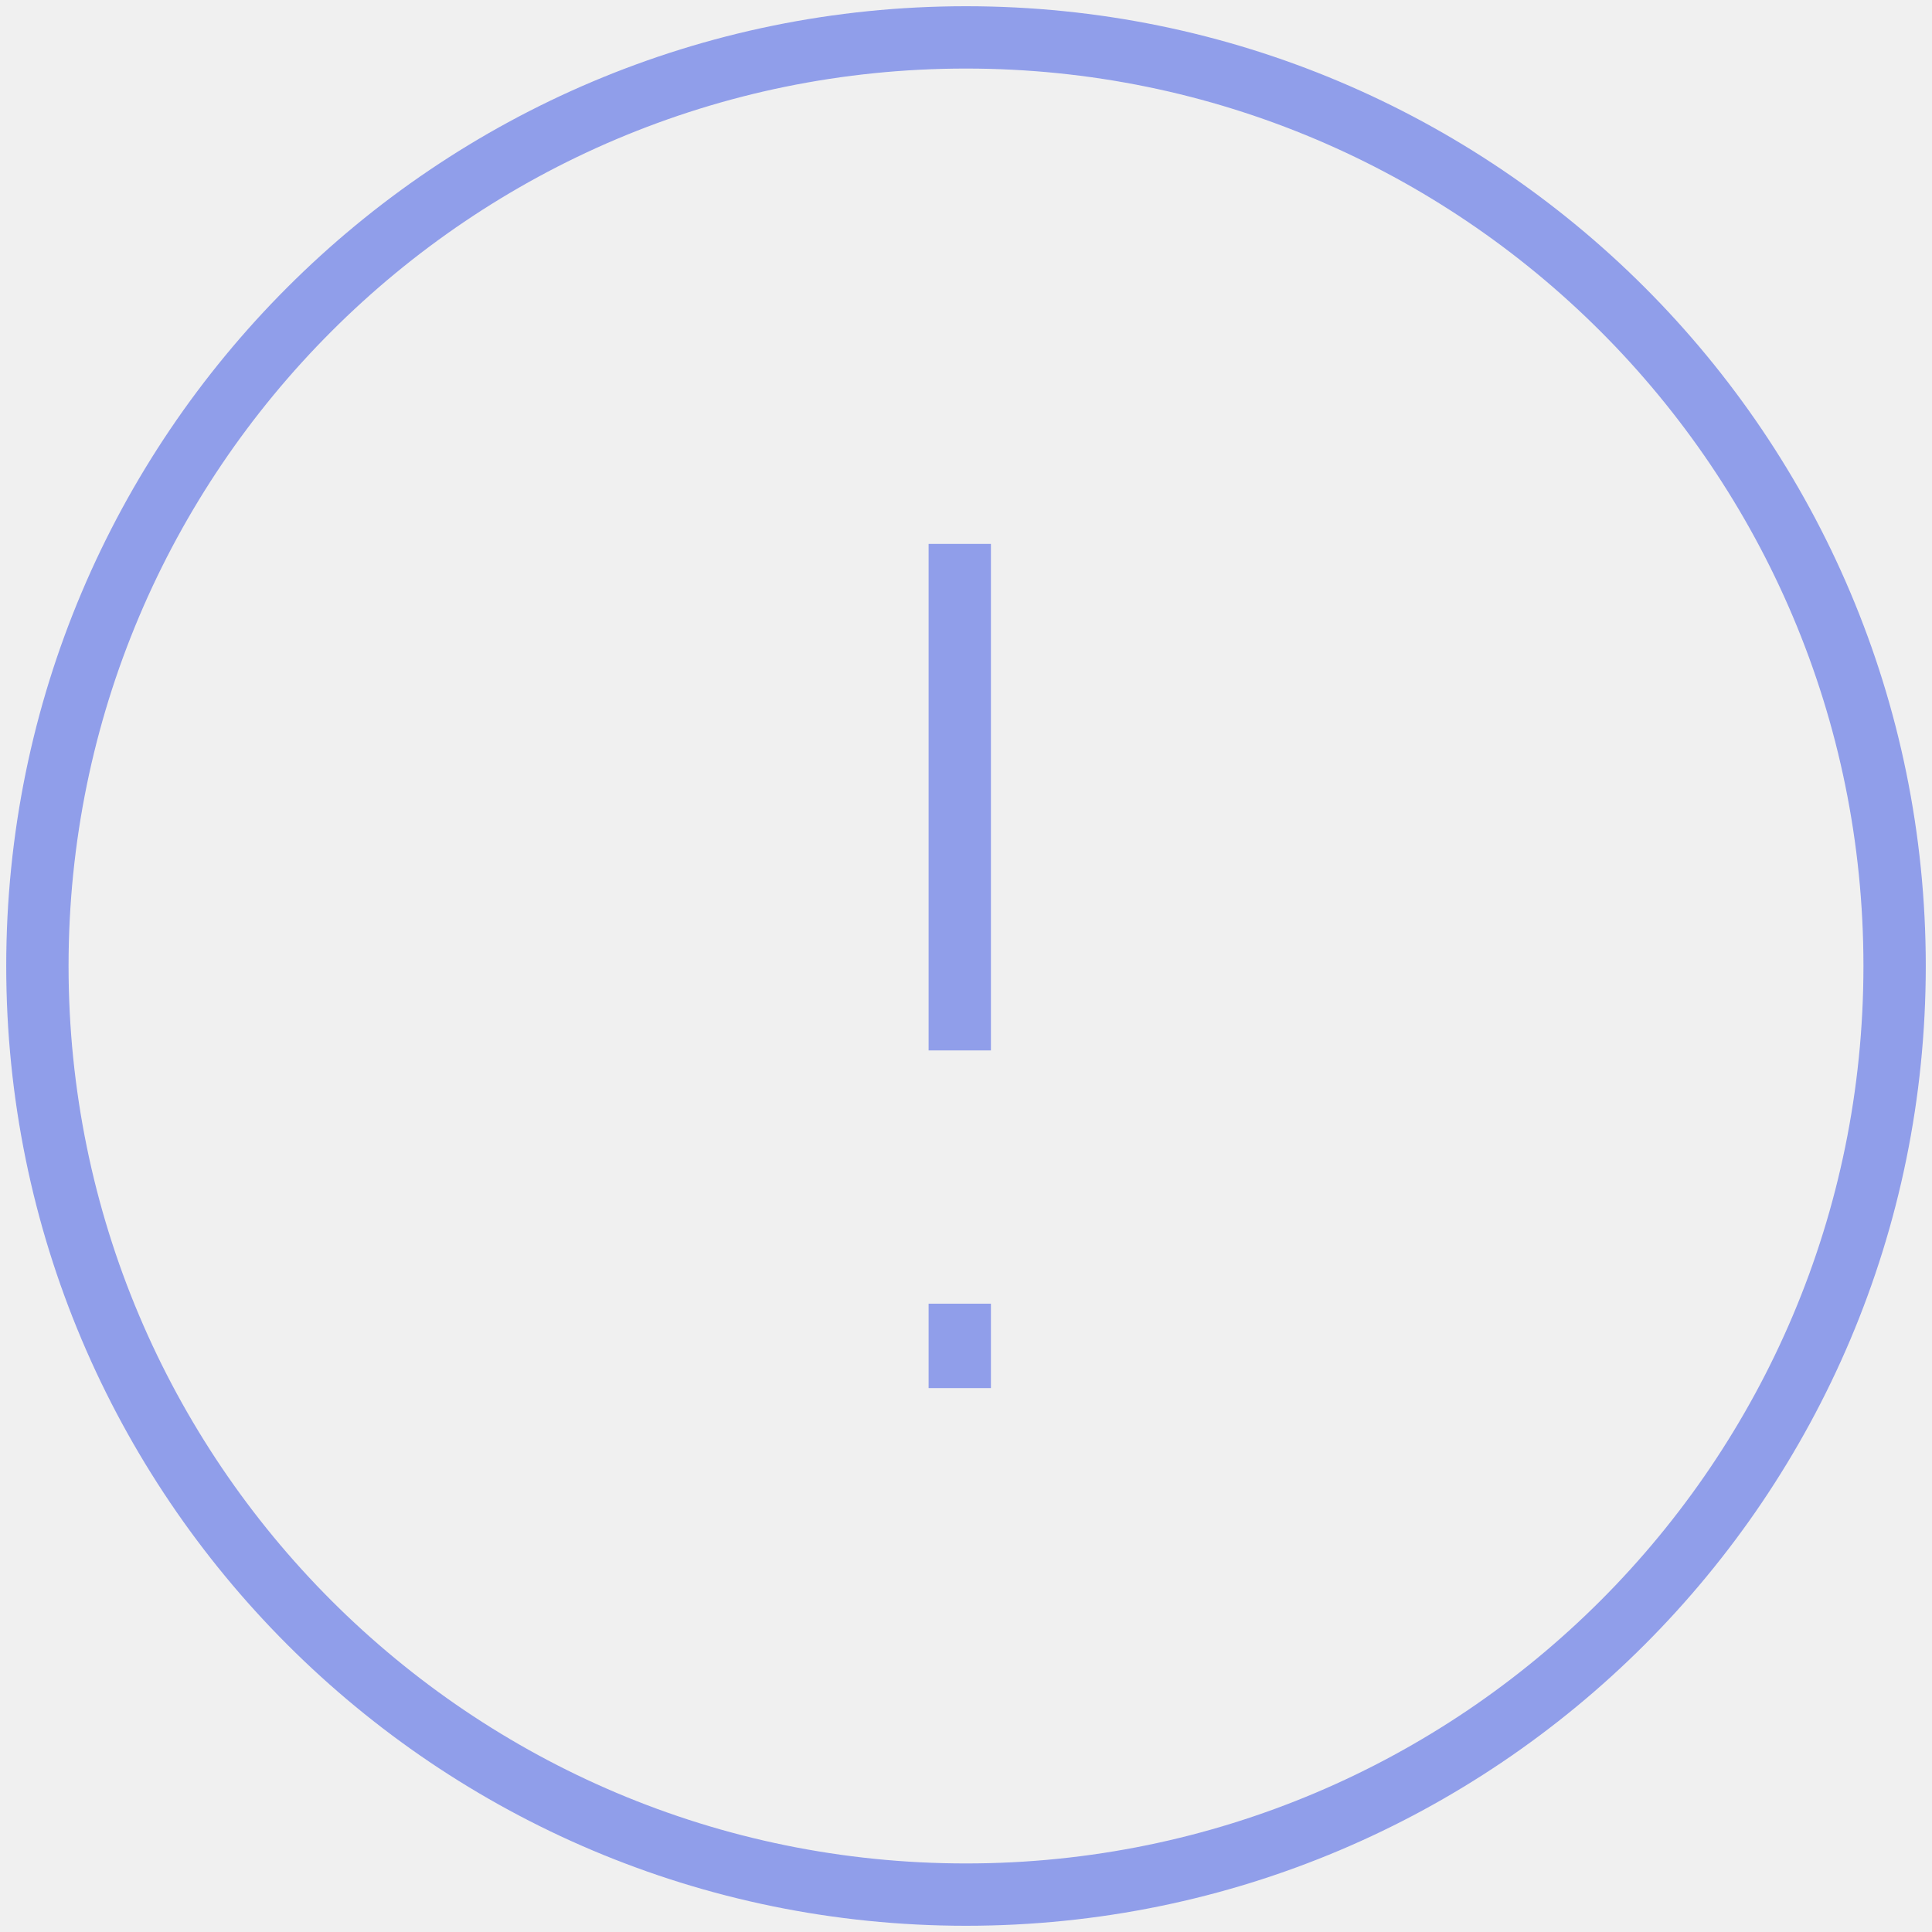
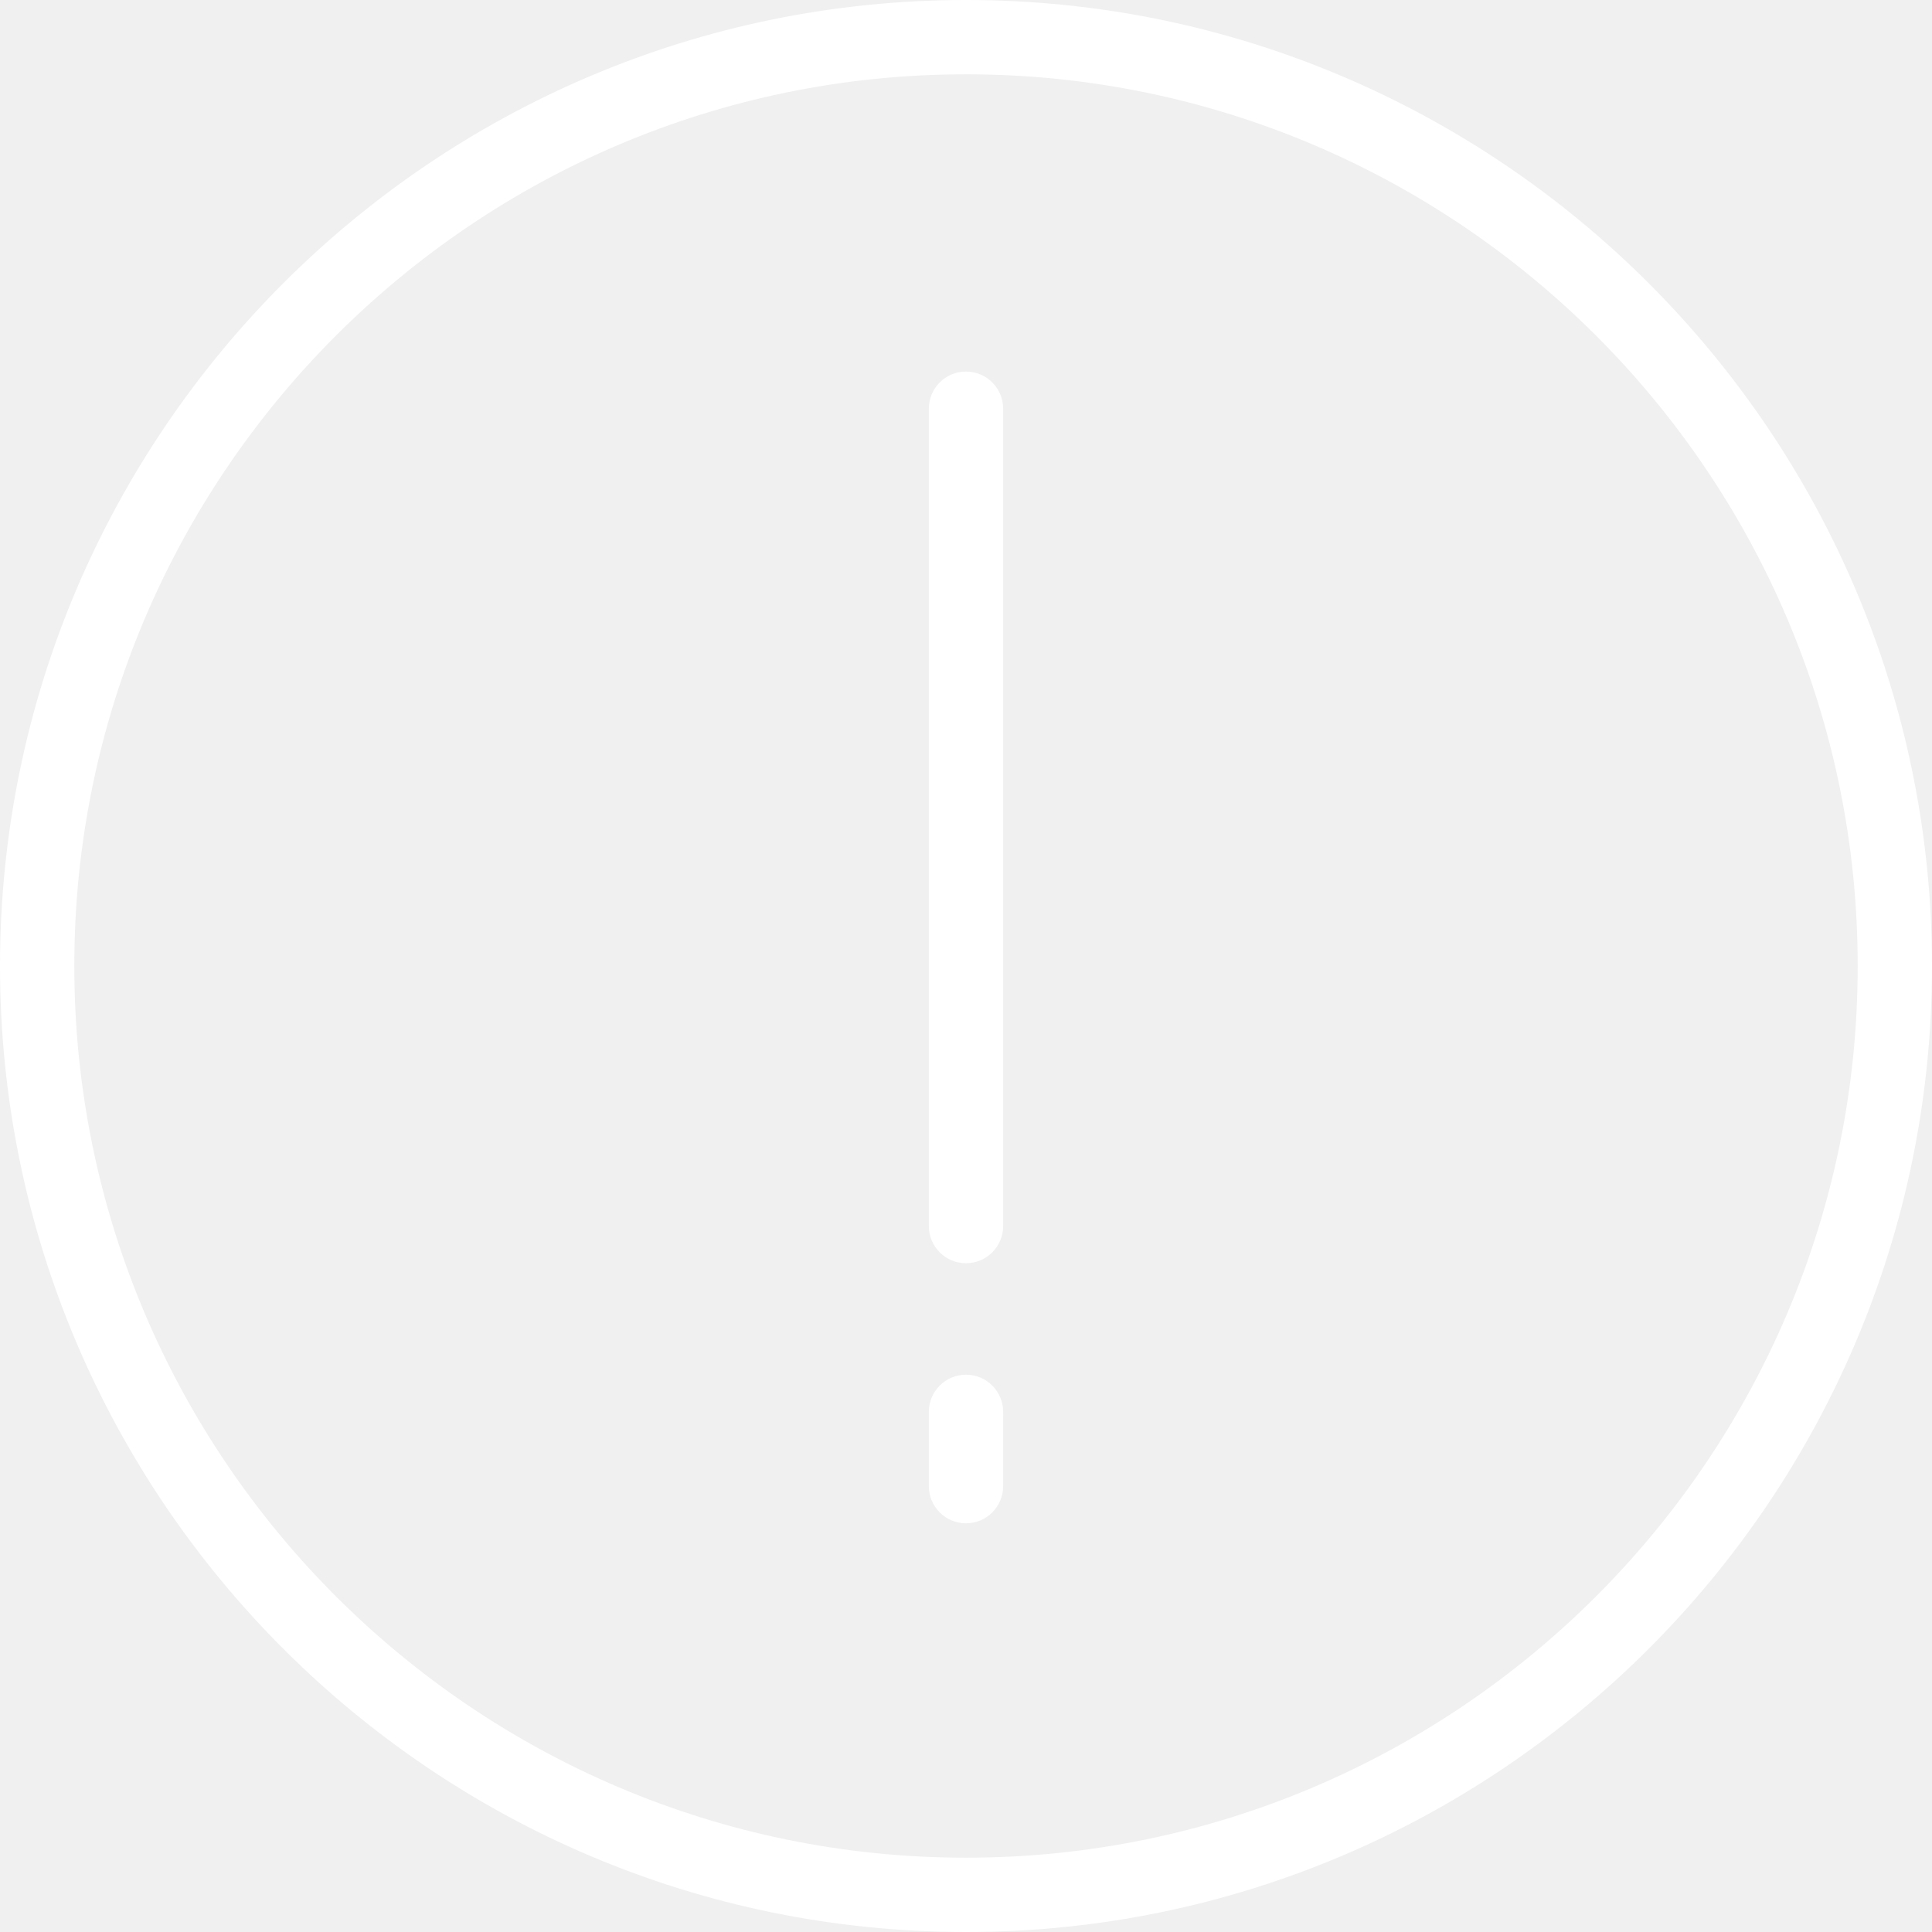
- <svg xmlns="http://www.w3.org/2000/svg" width="155px" height="155px" viewBox="0 0 155 155" version="1.1">
+ <svg xmlns="http://www.w3.org/2000/svg" width="96px" height="96px" viewBox="0 0 96 96" version="1.1">
  <defs />
-   <g id="Onboarding" stroke="none" stroke-width="1" fill="none" fill-rule="evenodd" opacity="0.7">
-     <g id="0.5-–-Request-Backup" transform="translate(-112, -63)" stroke-width="5" stroke="#677AE7">
-       <g id="warning" transform="translate(115, 66)">
-         <g id="Group">
-           <circle id="Oval" cx="74.5" cy="74.5" r="74.5" />
-           <path d="M74,40.636 L74,81.273" id="Shape" />
-           <path d="M74,101.591 L74,108.364" id="Shape" />
-         </g>
+   <g id="Page-1" stroke="none" stroke-width="1" fill="none" fill-rule="evenodd">
+     <g id="Introduction-warning" transform="translate(-140, -78)" fill="#FFFFFF" fill-rule="nonzero">
+       <g id="onboarding-warning" transform="translate(140, 78)">
+         <path d="M48,0 C21.534,0 0,21.532 0,48 C0,74.468 21.534,96 48,96 C74.466,96 96,74.468 96,48 C96,21.532 74.466,0 48,0 Z M48,92.308 C23.57,92.308 3.692,72.43 3.692,48 C3.692,23.57 23.57,3.692 48,3.692 C72.43,3.692 92.308,23.57 92.308,48 C92.308,72.43 72.43,92.308 48,92.308 Z" id="Shape" />
+         <path d="M48,18.462 C46.981,18.462 46.154,19.287 46.154,20.308 L46.154,60.923 C46.154,61.944 46.981,62.769 48,62.769 C49.019,62.769 49.846,61.944 49.846,60.923 L49.846,20.308 C49.846,19.287 49.019,18.462 48,18.462 Z" id="Shape" />
+         <path d="M48,68.308 C46.981,68.308 46.154,69.133 46.154,70.154 L46.154,73.846 C46.154,74.867 46.981,75.692 48,75.692 C49.019,75.692 49.846,74.867 49.846,73.846 L49.846,70.154 C49.846,69.133 49.019,68.308 48,68.308 Z" id="Shape" />
      </g>
    </g>
  </g>
</svg>
